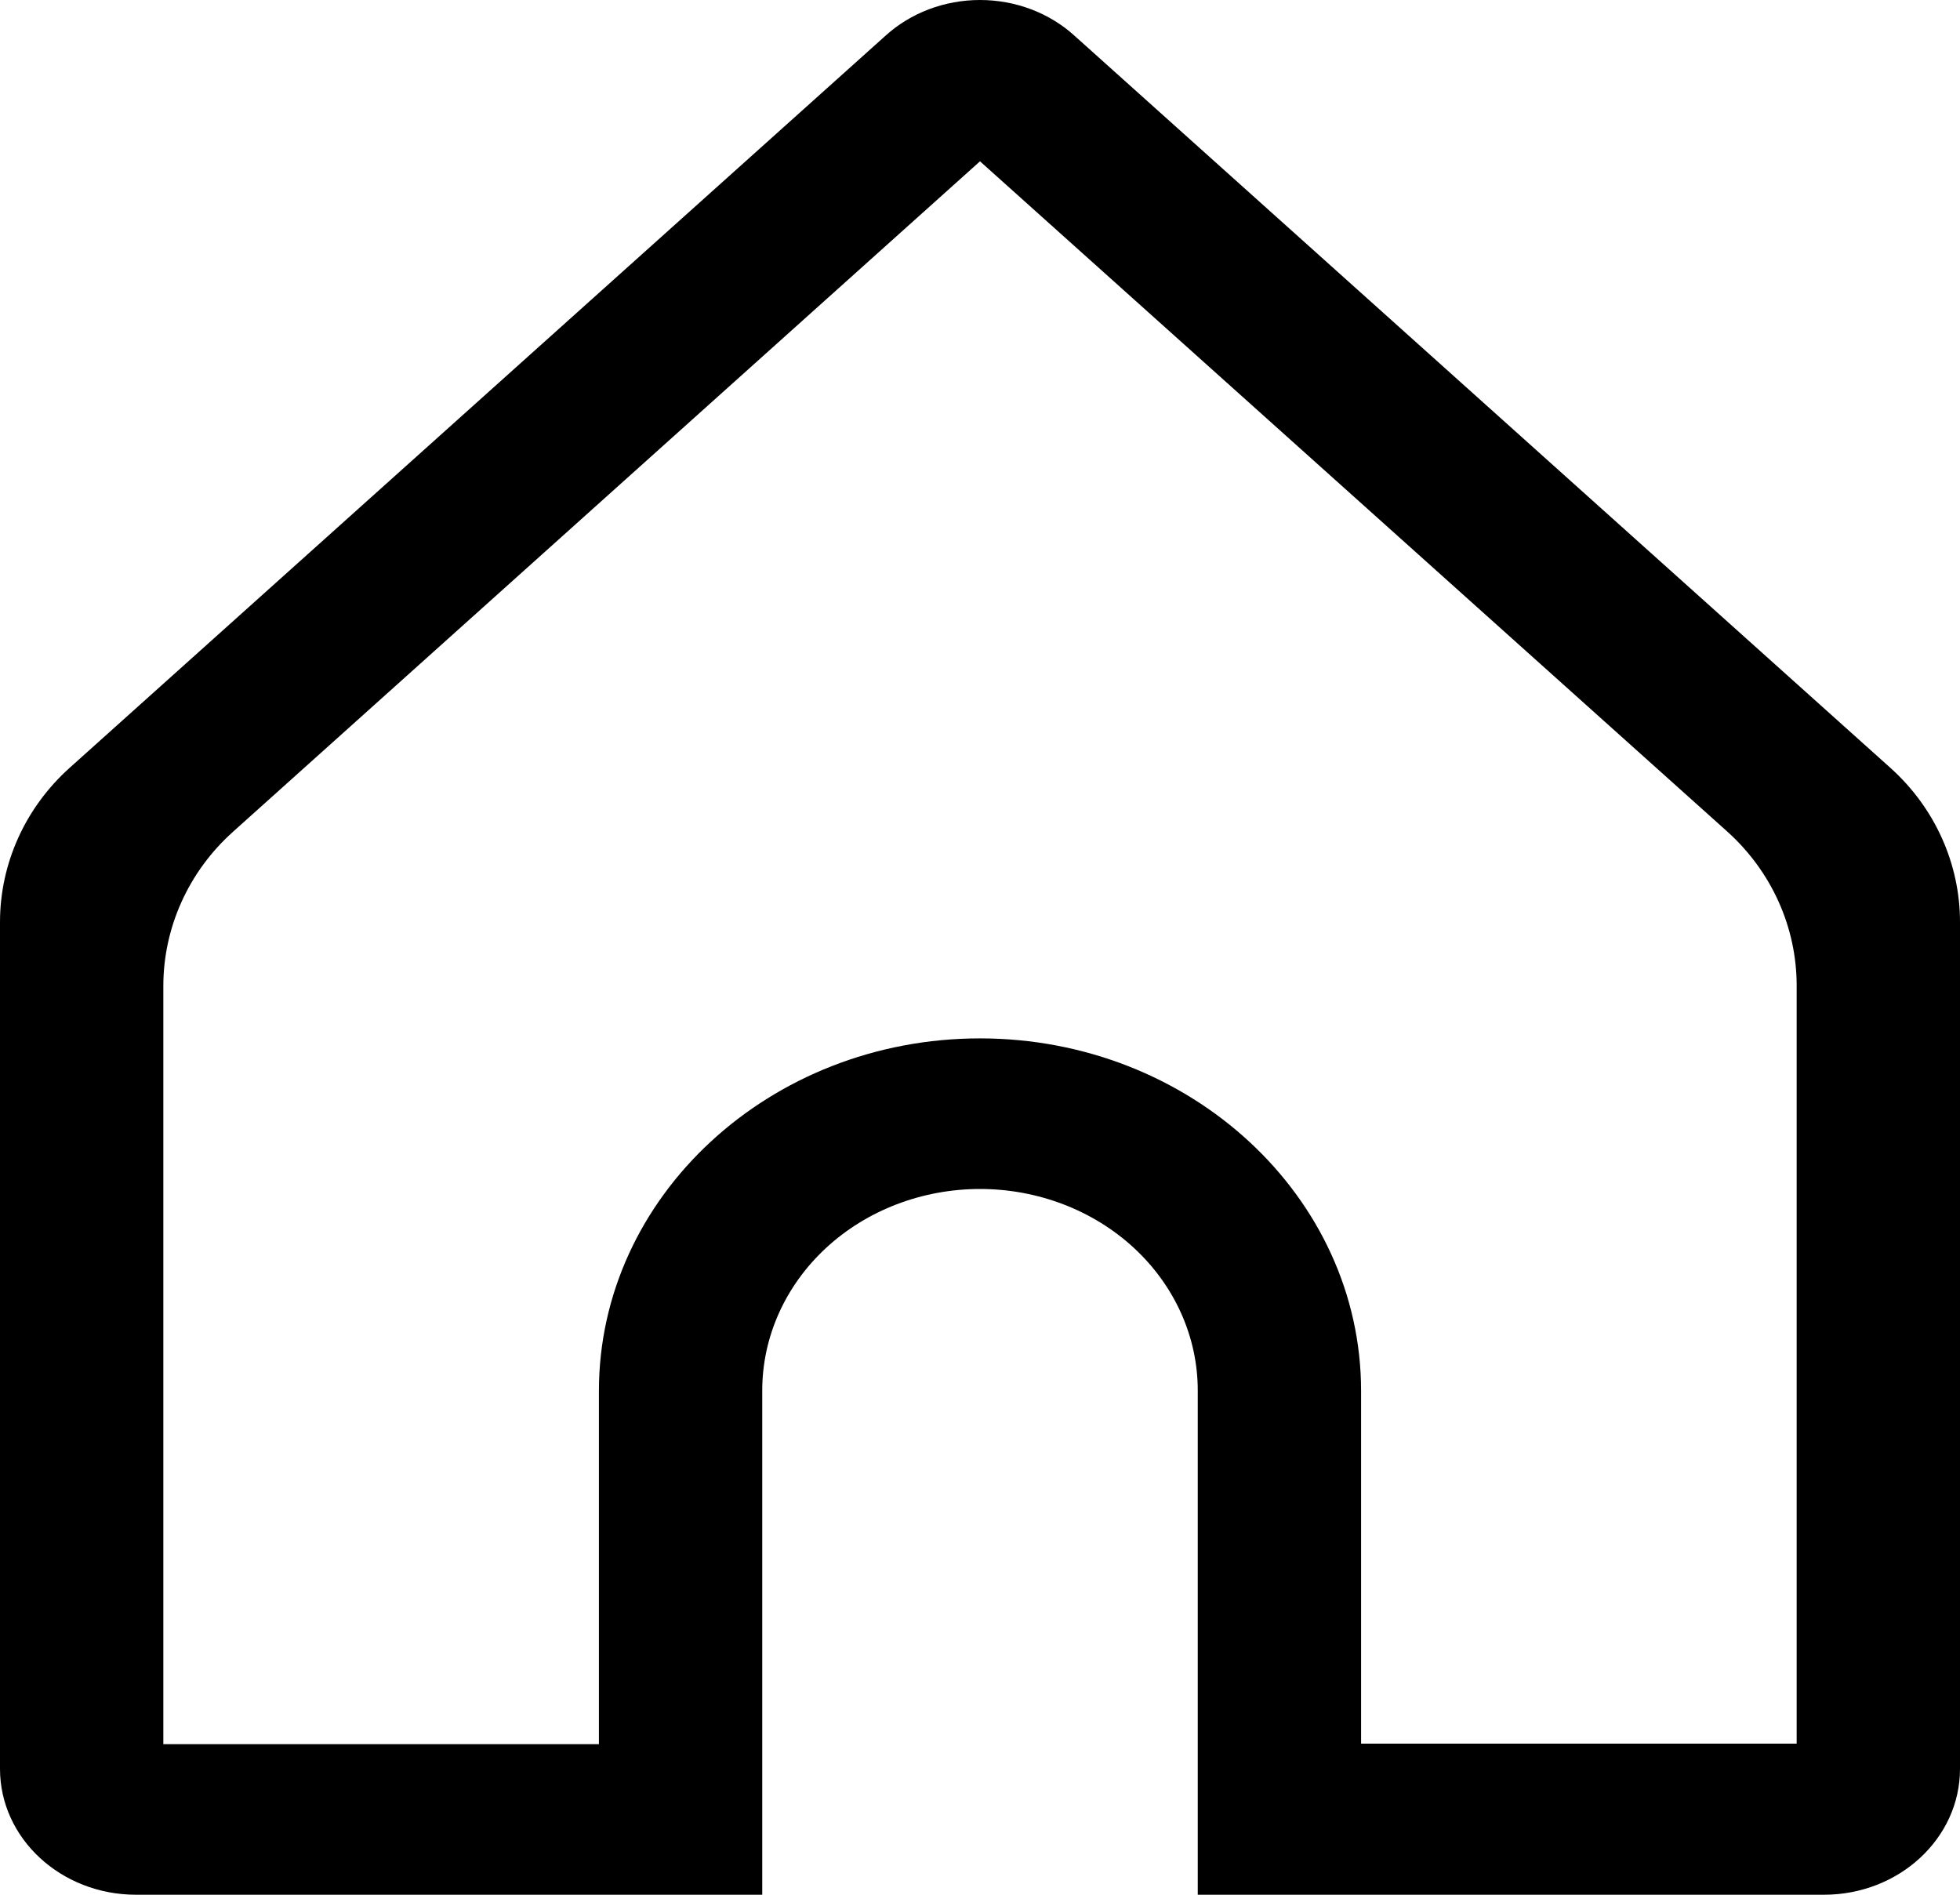
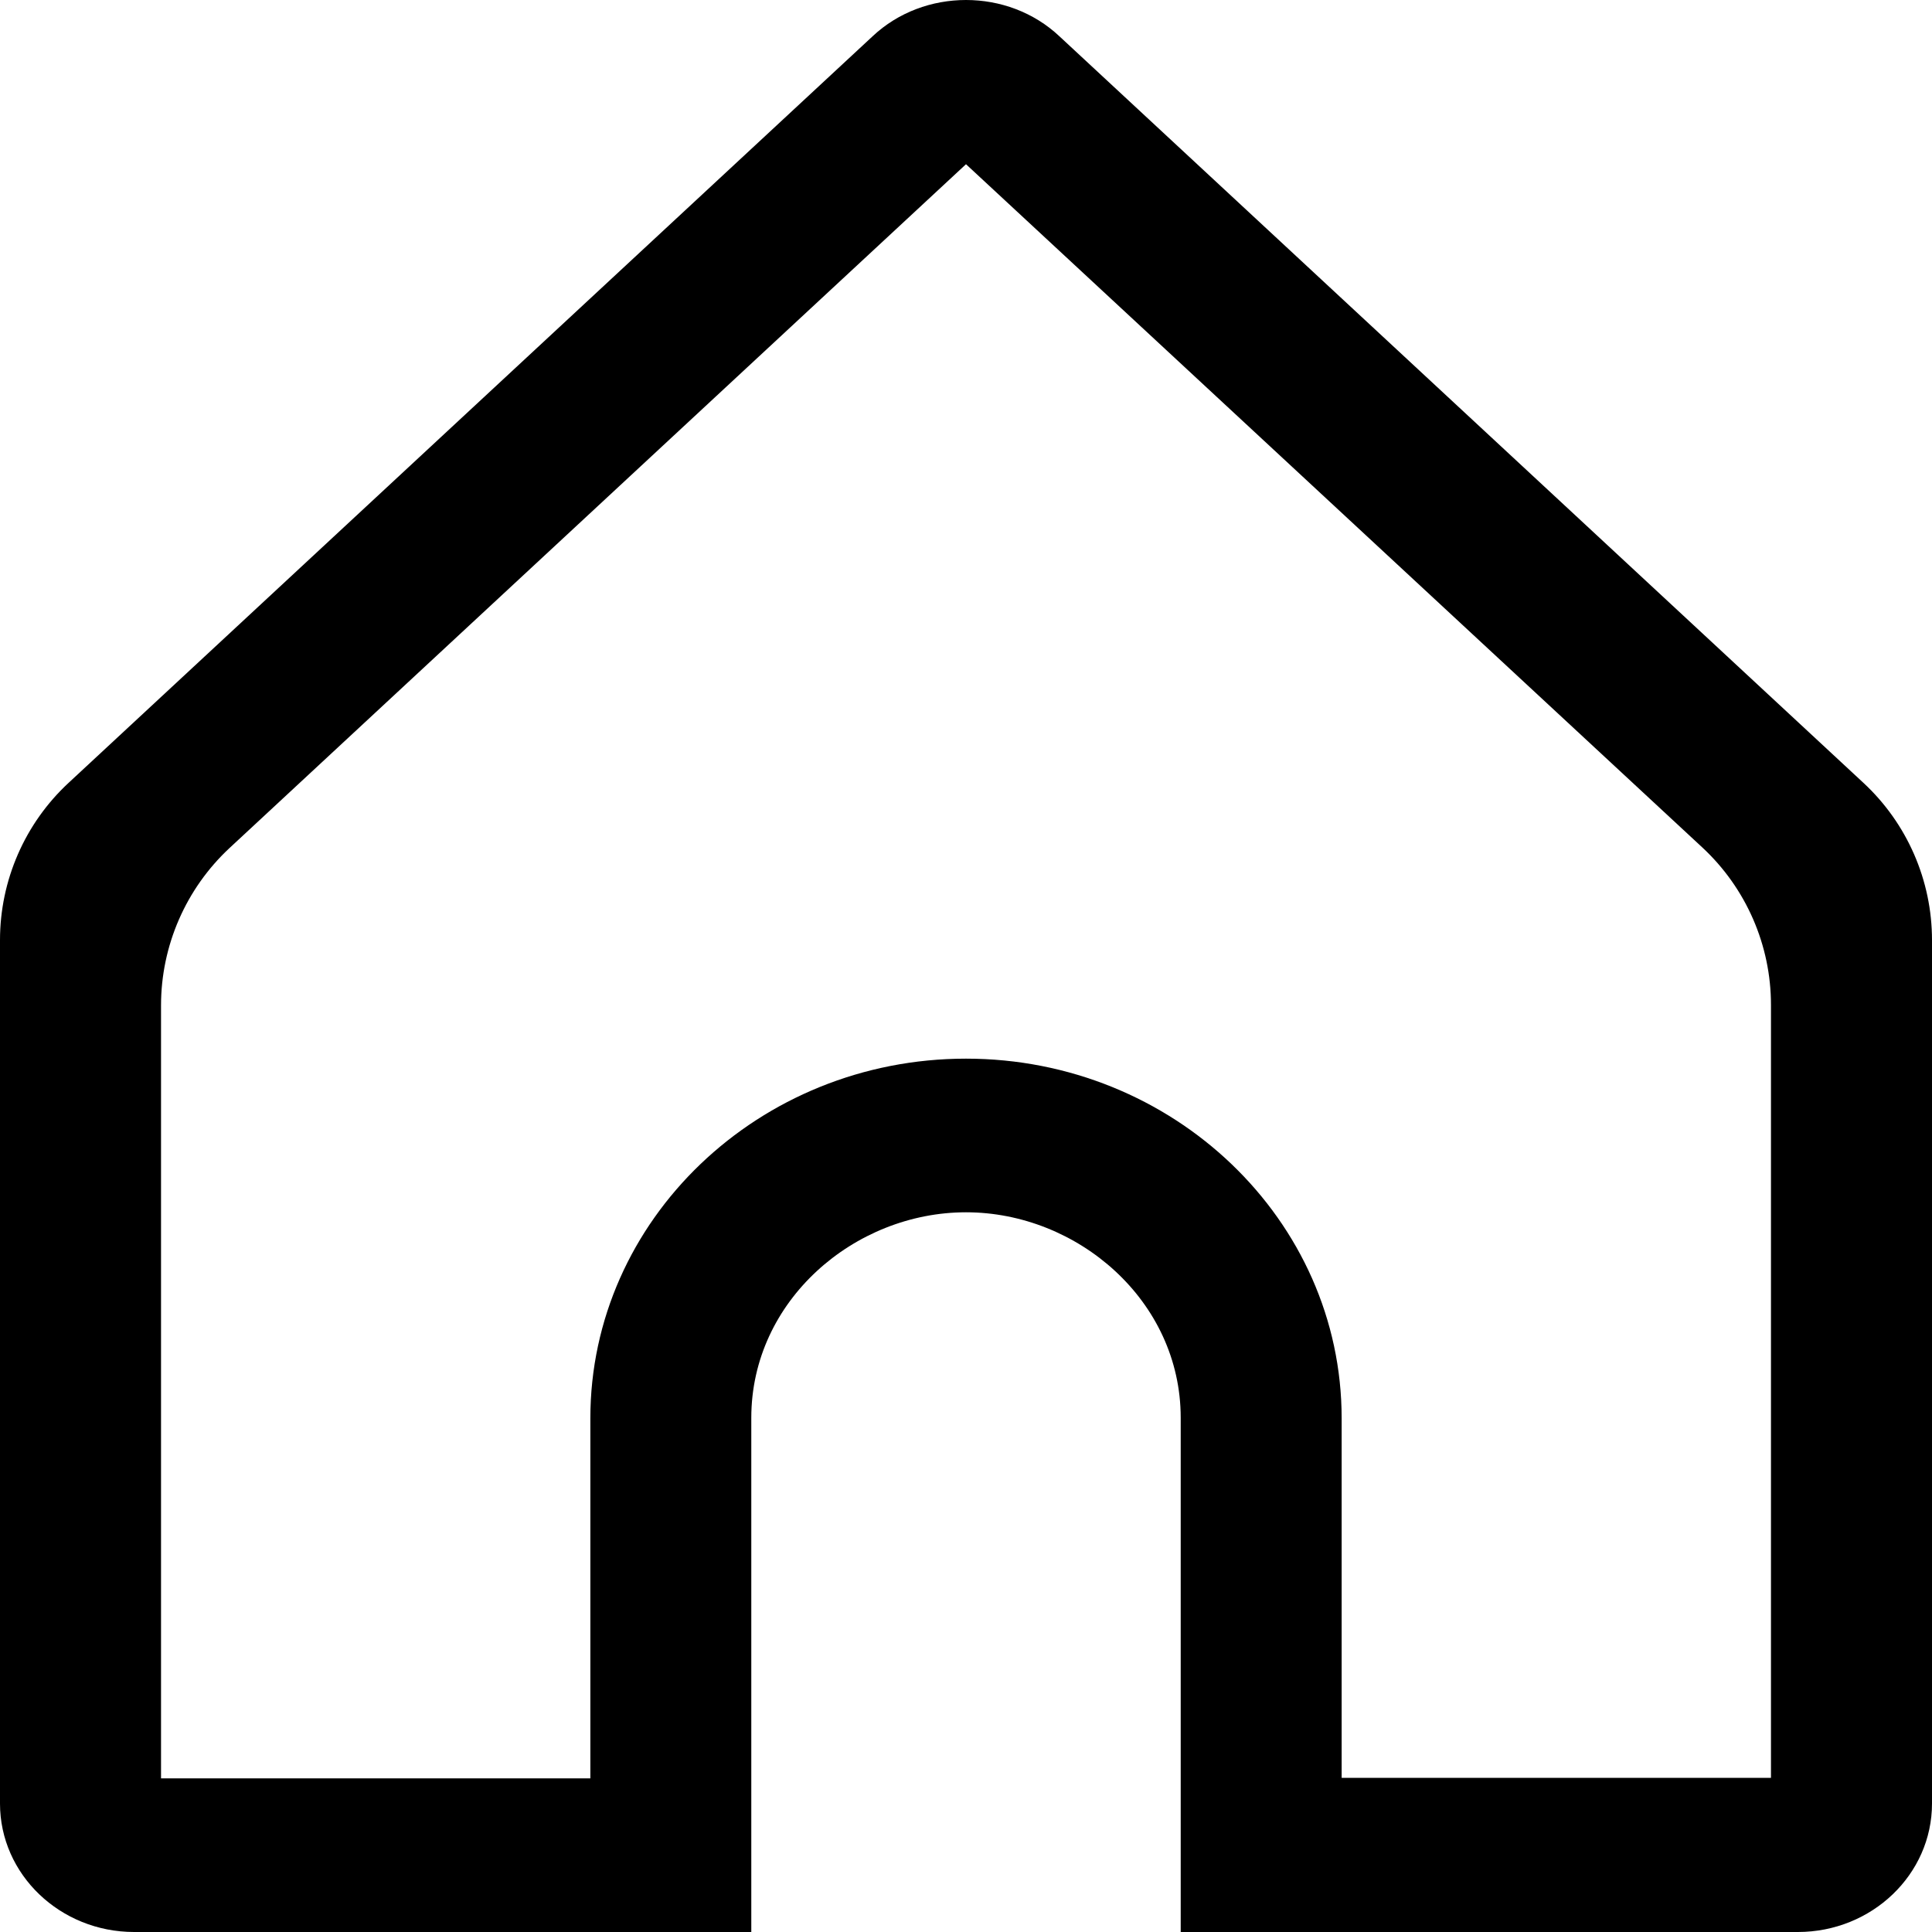
- <svg xmlns="http://www.w3.org/2000/svg" width="30" height="29" viewBox="0 0 30 29" fill="none">
-   <path d="M27.917 29H18.333V21.282C18.333 20.464 17.982 19.68 17.357 19.101C16.732 18.523 15.884 18.198 15 18.198C14.116 18.198 13.268 18.523 12.643 19.101C12.018 19.68 11.667 20.464 11.667 21.282V29H2.083C0.933 29 0 28.137 0 27.073V14.114C0 13.218 0.386 12.362 1.066 11.752L13.55 0.55C13.937 0.197 14.457 0 15 0C15.543 0 16.063 0.197 16.45 0.55L28.934 11.752C29.614 12.362 30 13.218 30 14.114V27.073C30 28.137 29.067 29 27.917 29ZM20.833 26.687H27.5V15.086C27.5 14.189 27.114 13.334 26.434 12.724L15 2.469L3.565 12.732C2.886 13.341 2.5 14.197 2.5 15.093V26.695H9.167V21.29C9.167 18.314 11.783 15.893 15 15.893C18.217 15.893 20.833 18.314 20.833 21.29V26.695V26.687Z" fill="currentColor" />
+ <svg xmlns="http://www.w3.org/2000/svg" width="23" height="23" viewBox="0 0 23 23" fill="none">
+   <path d="M21.403 23H14.056V16.878C14.056 15.483 12.827 14.432 11.5 14.432C10.173 14.432 8.944 15.483 8.944 16.878V23H1.597C0.716 23 0 22.315 0 21.471V11.192C0 10.481 0.296 9.802 0.817 9.319L10.388 0.432C11 -0.144 12 -0.144 12.612 0.432L22.183 9.319C22.704 9.802 23 10.481 23 11.192V21.471C23 22.315 22.284 23 21.403 23ZM15.972 21.165H21.083V11.963C21.083 11.252 20.787 10.573 20.266 10.089L11.5 1.955L2.733 10.095C2.213 10.579 1.917 11.258 1.917 11.969V21.171H7.028V16.884C7.028 14.523 9.034 12.603 11.5 12.603C13.966 12.603 15.972 14.523 15.972 16.884V21.171V21.165Z" fill="currentColor" />
</svg>
